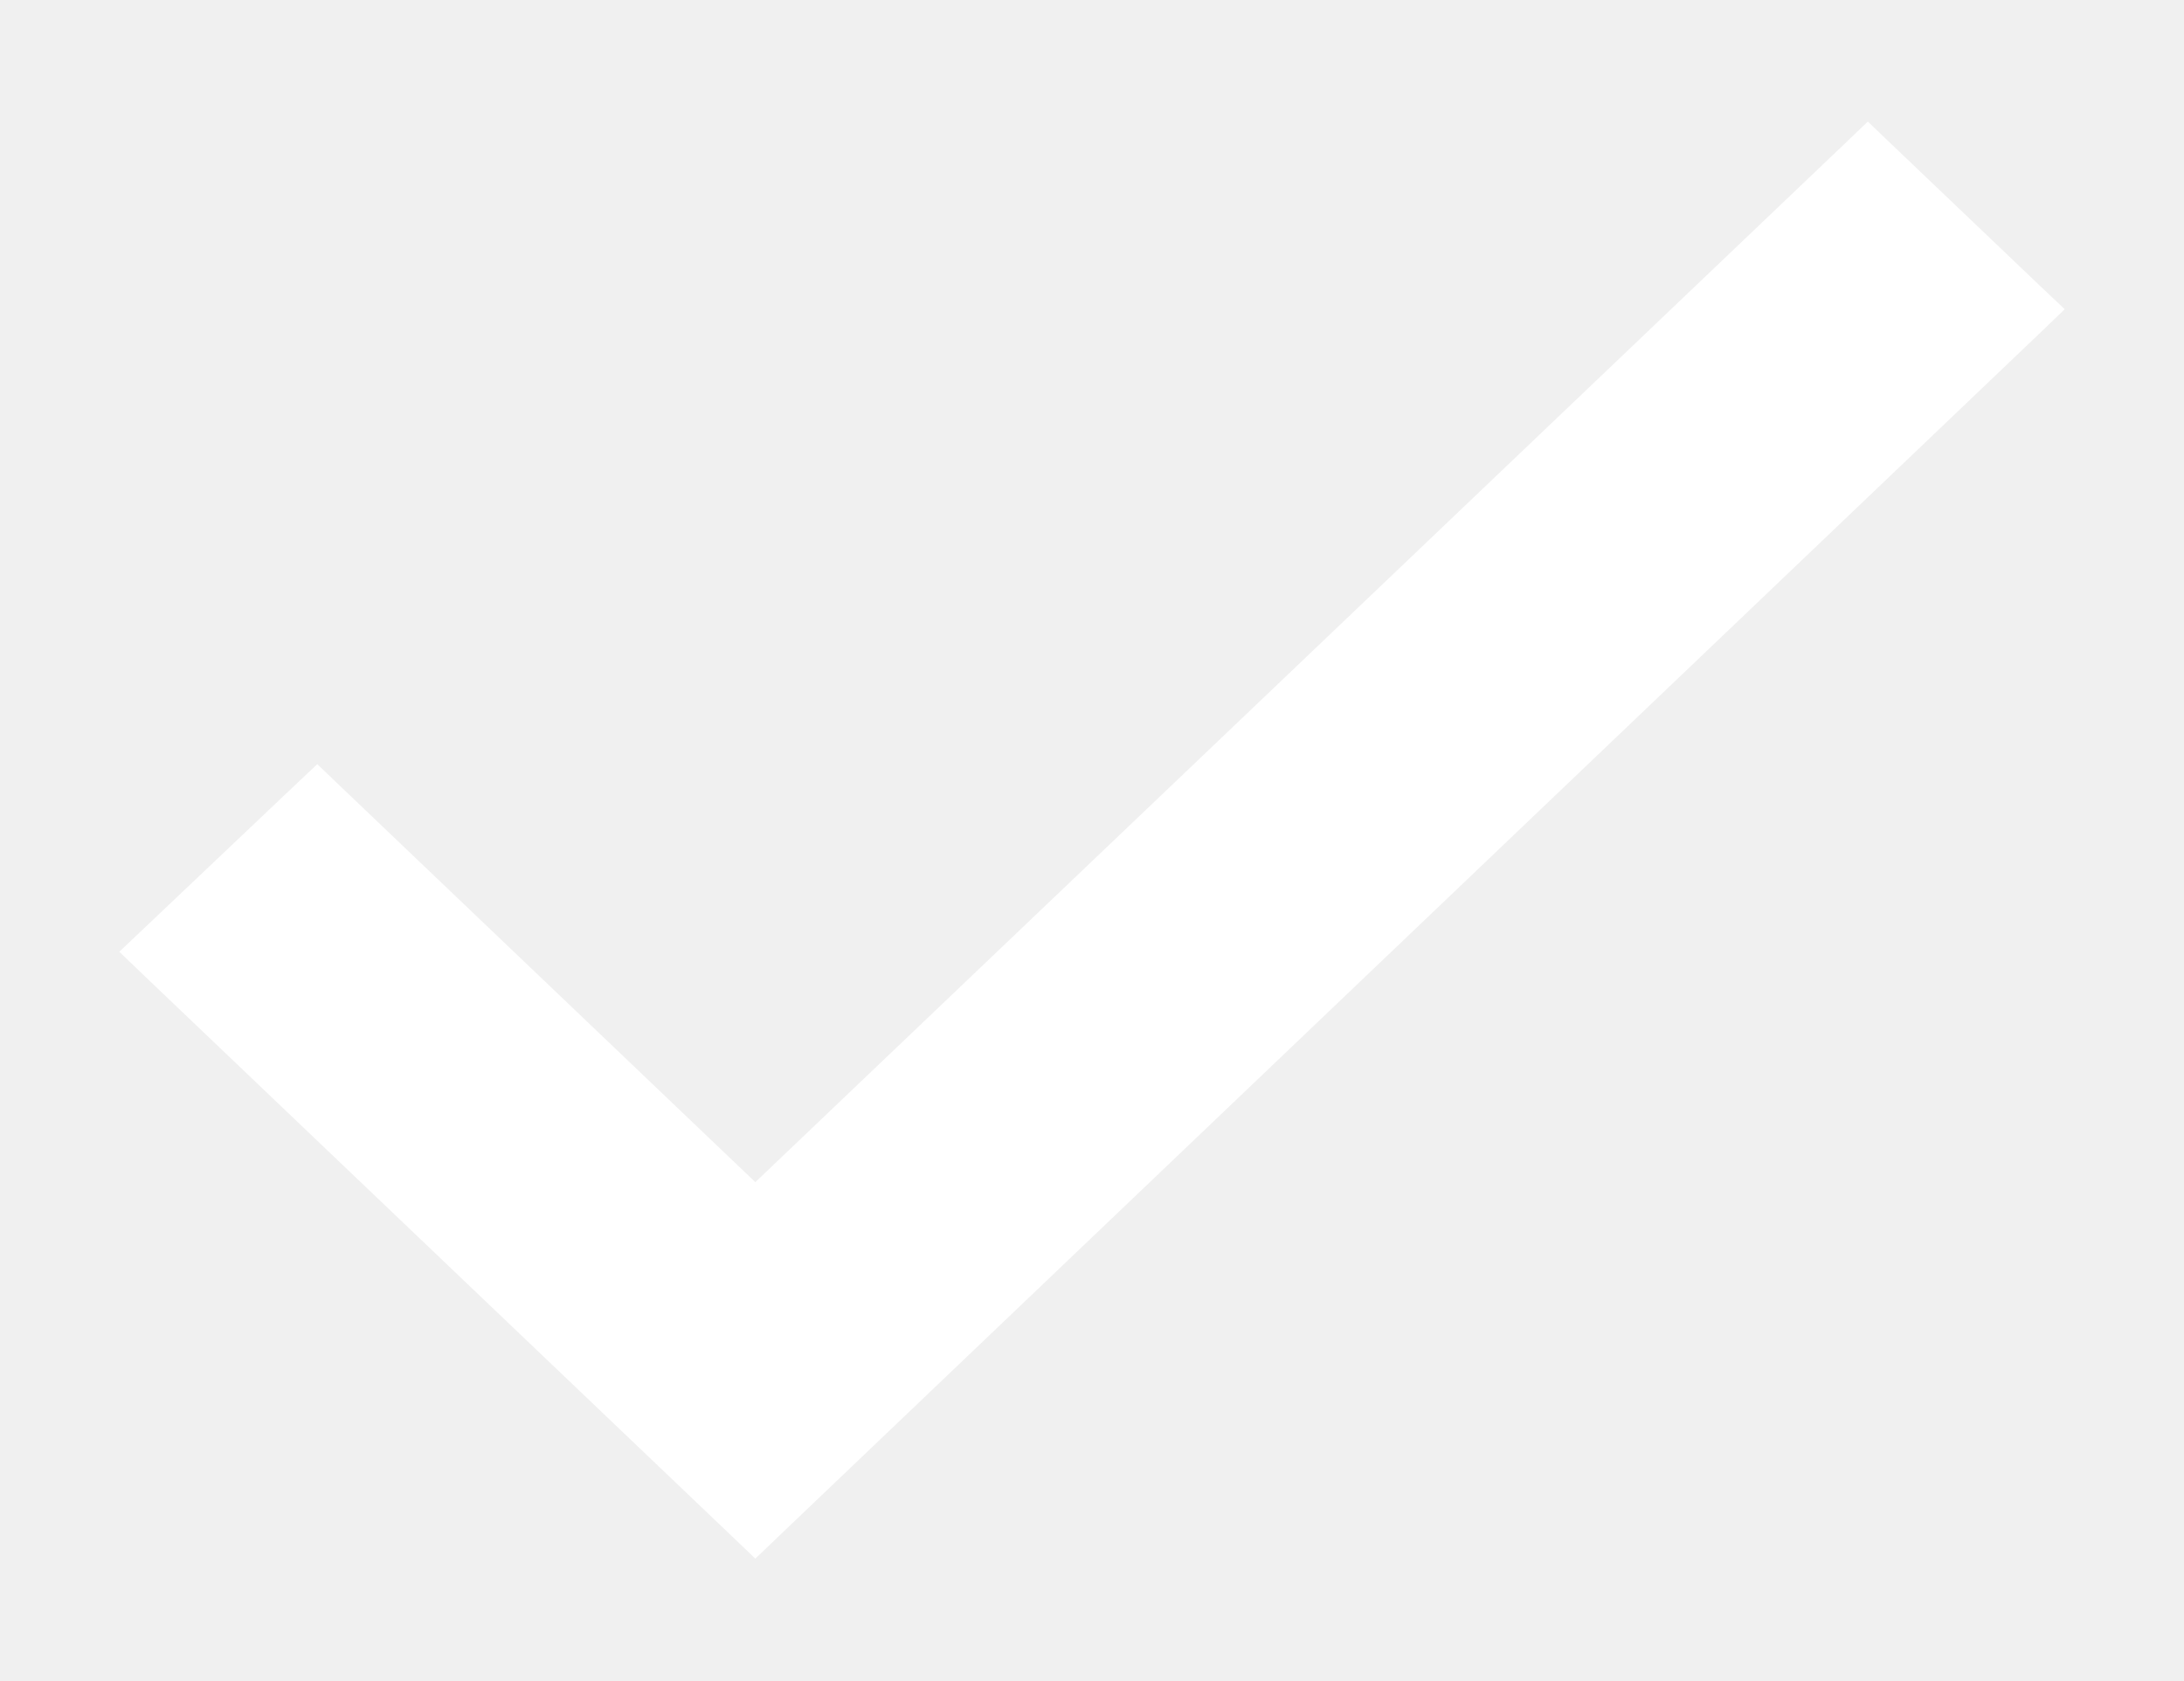
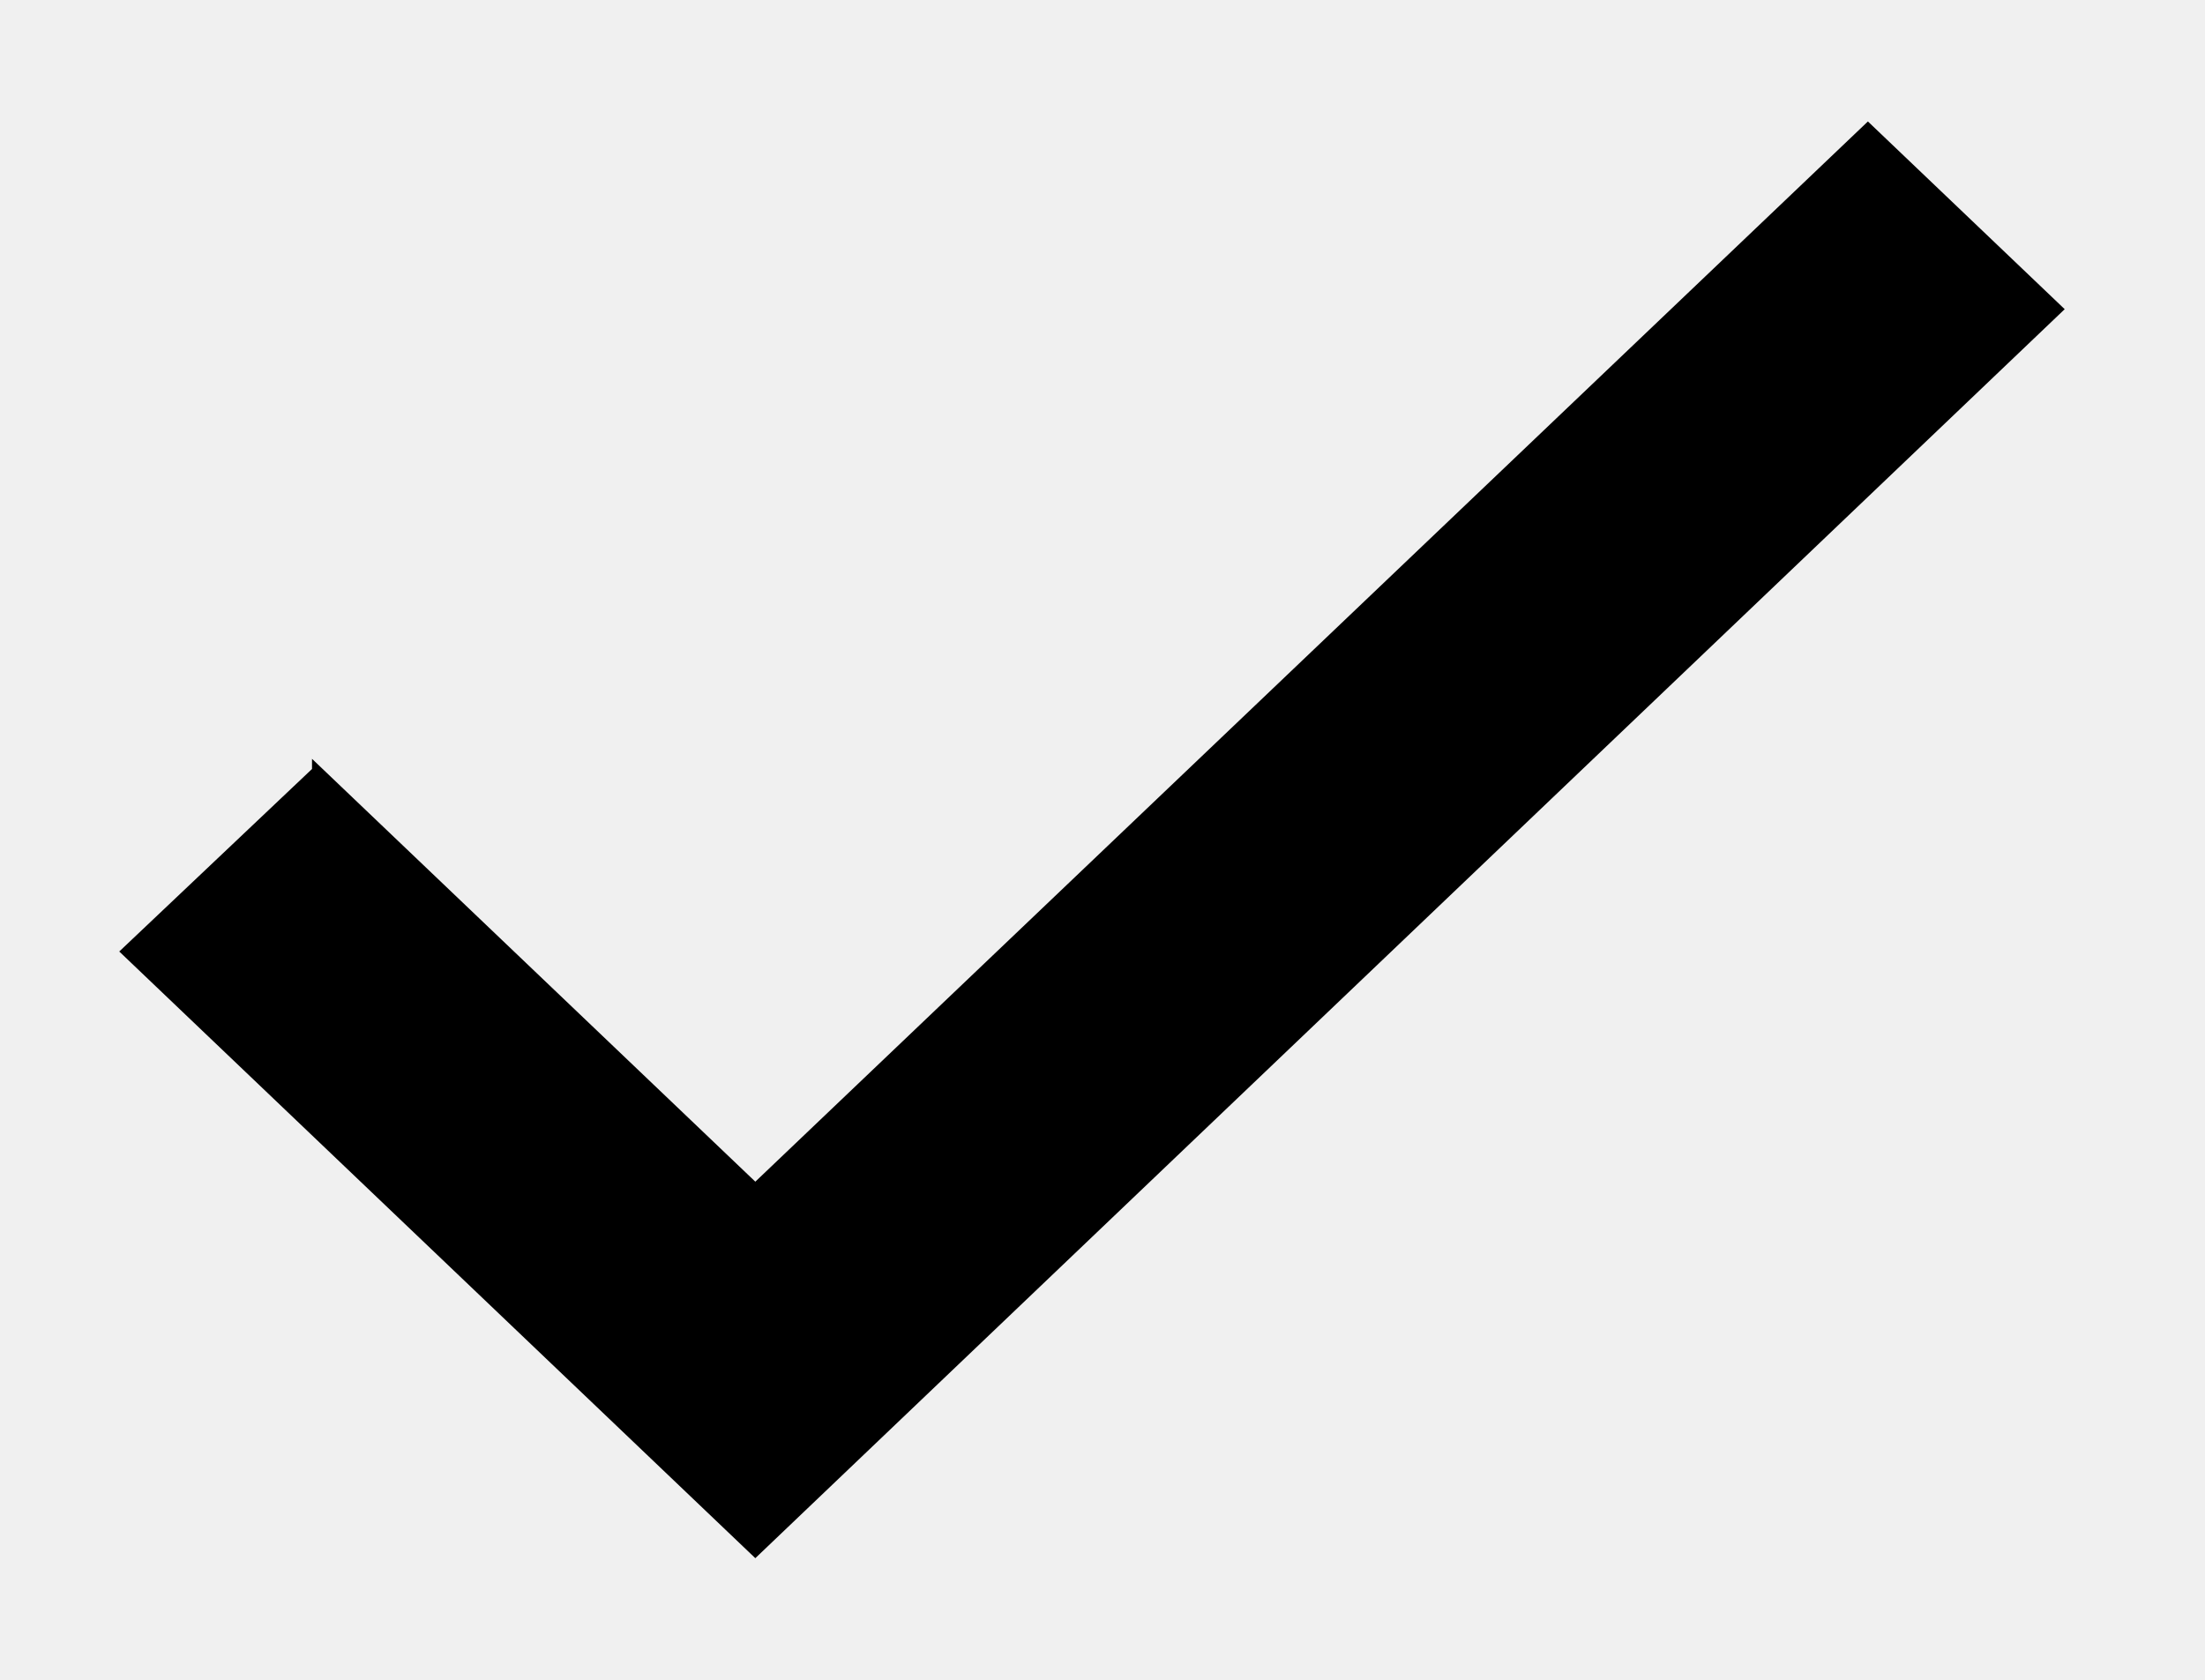
- <svg xmlns="http://www.w3.org/2000/svg" width="13" height="10" viewBox="0 0 13 10" fill="none">
-   <path d="M1.957 4.752L1.888 4.686L1.819 4.751L0.931 5.593L0.855 5.665L0.931 5.738L4.427 9.072L4.496 9.138L4.565 9.072L12.069 1.914L12.145 1.841L12.069 1.769L11.187 0.928L11.118 0.862L11.049 0.928L4.496 7.174L1.957 4.752Z" fill="white" stroke="white" stroke-width="0.2" />
+ <svg xmlns="http://www.w3.org/2000/svg" version="1.1" width="42" height="32" viewBox="0 0 42 32">
+   <path stroke-linejoin="miter" stroke-linecap="butt" stroke-miterlimit="4" stroke-width="0.64" stroke="#000" fill="#000" d="M6.263 15.205l-0.22-0.21-3.307 3.132 11.651 11.114 24.477-23.351-3.285-3.134-21.192 20.197-8.124-7.75z" />
</svg>
